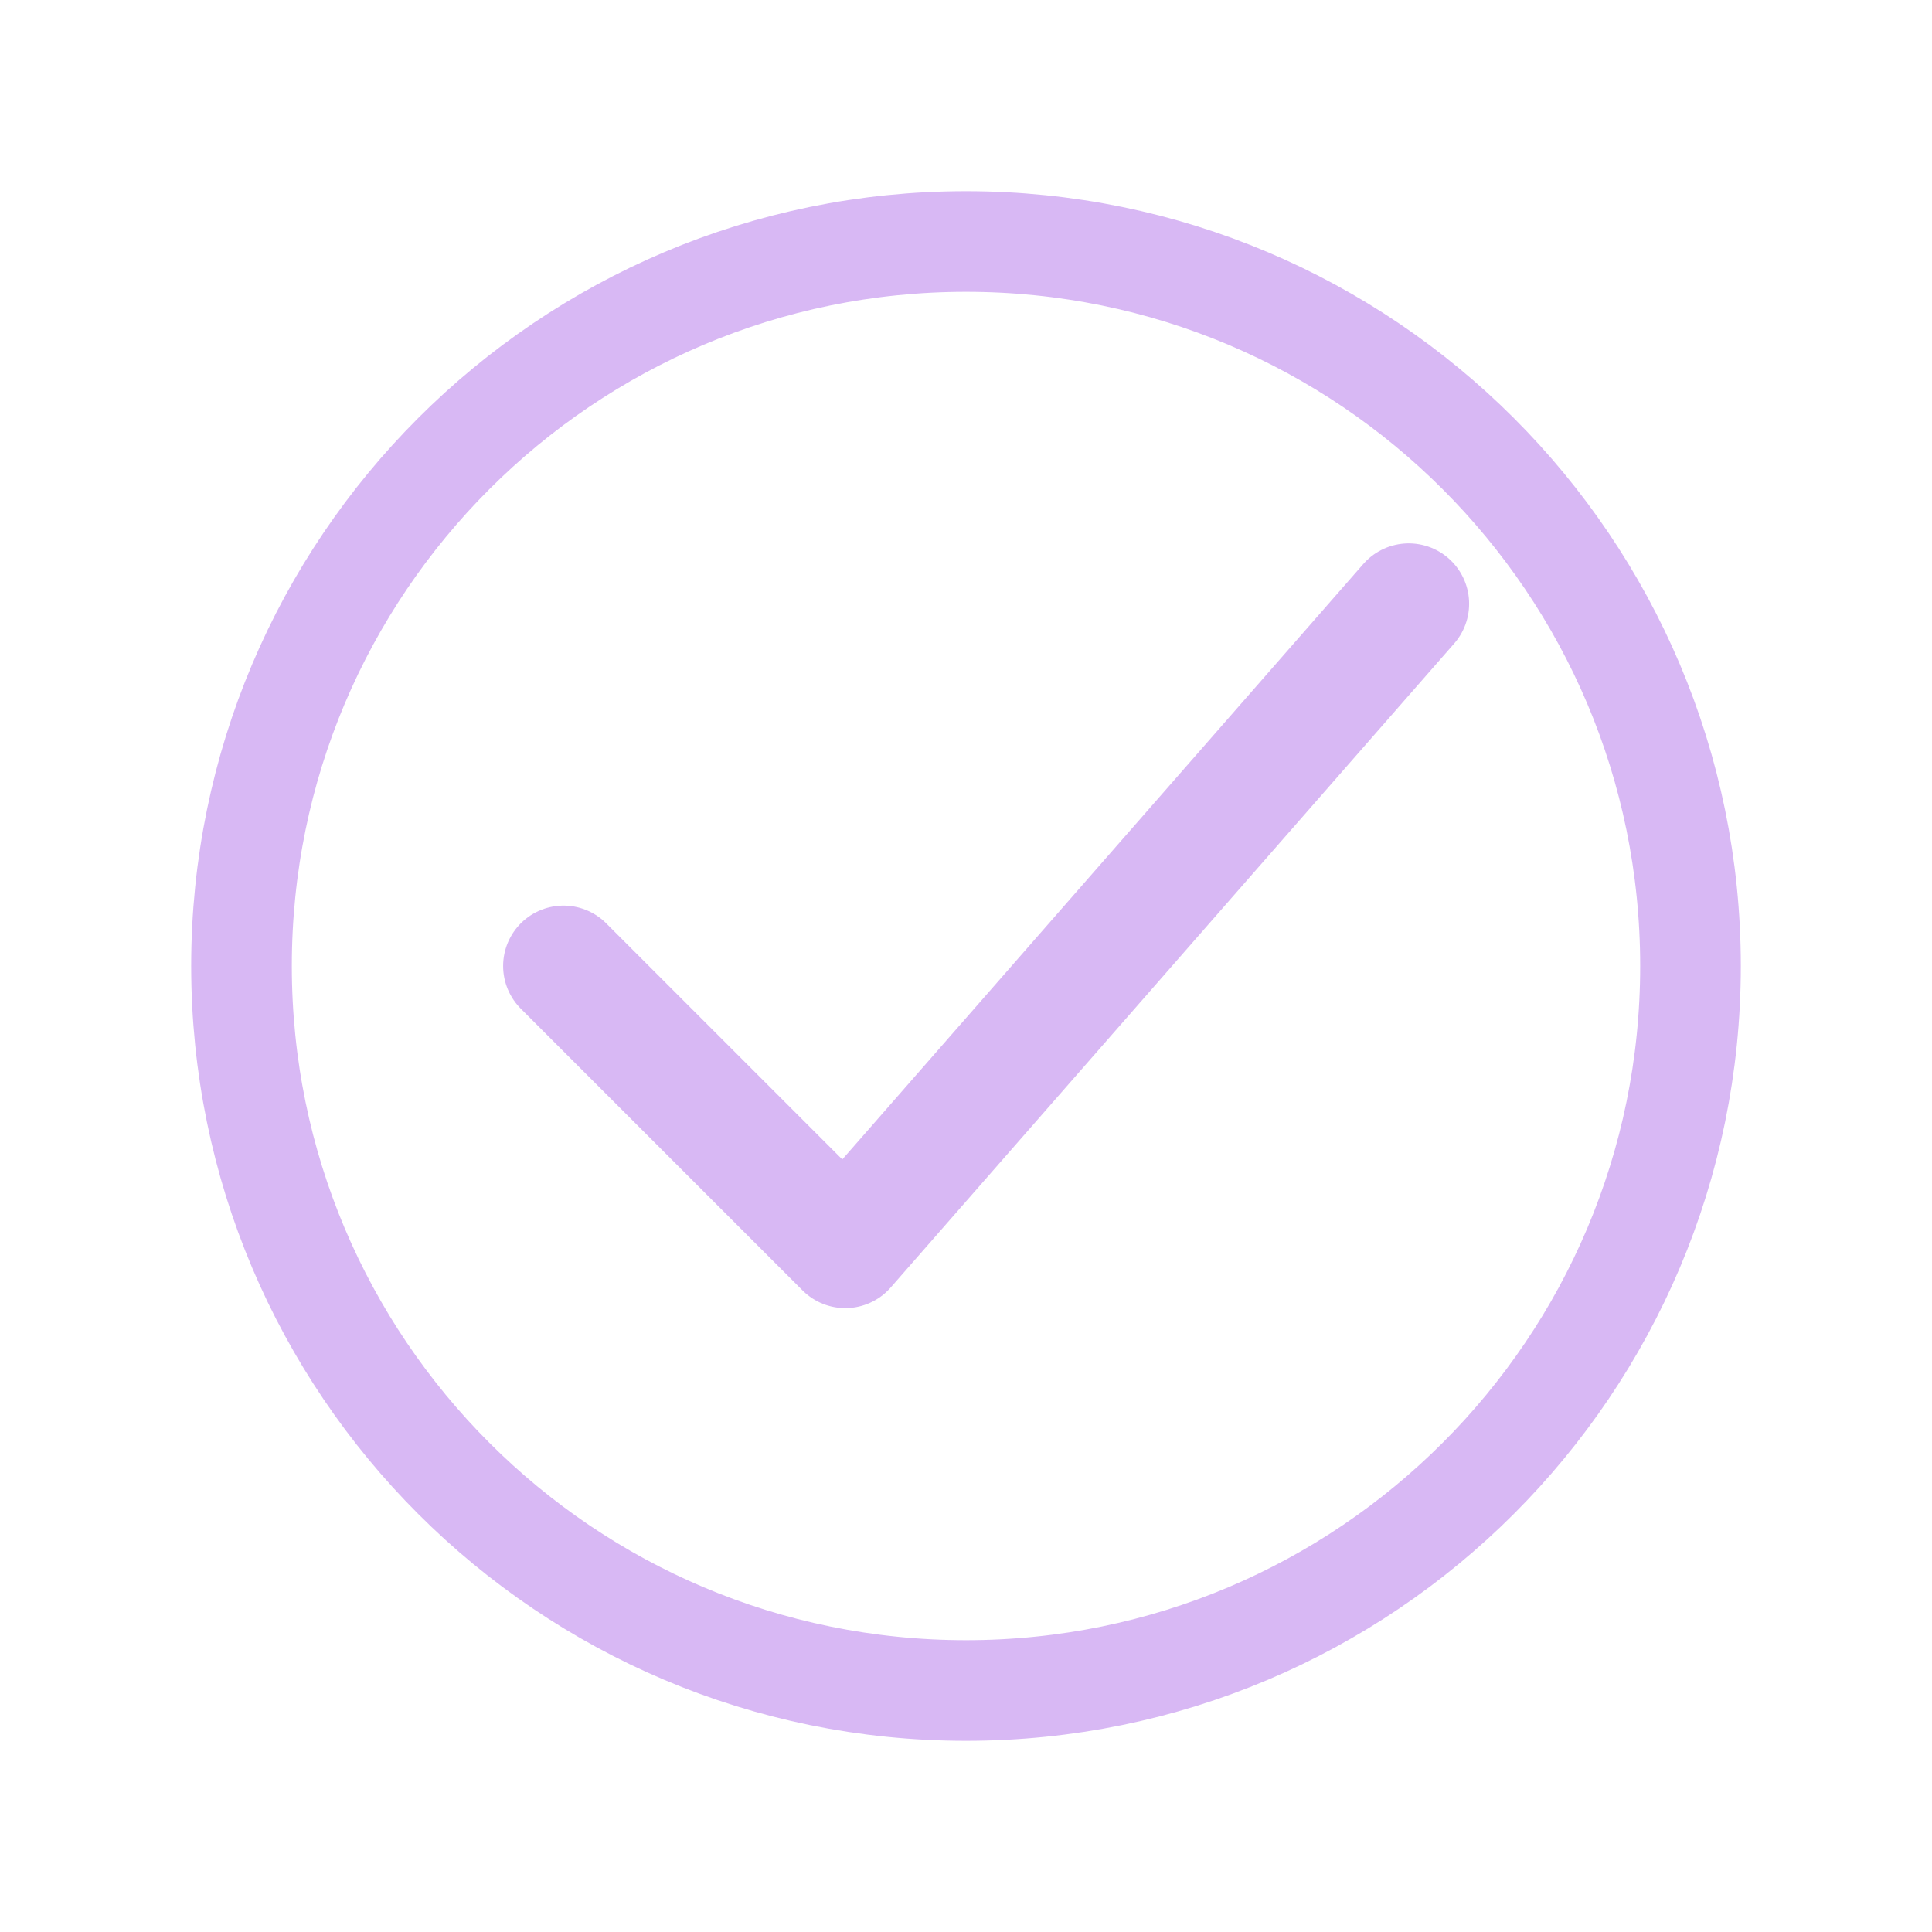
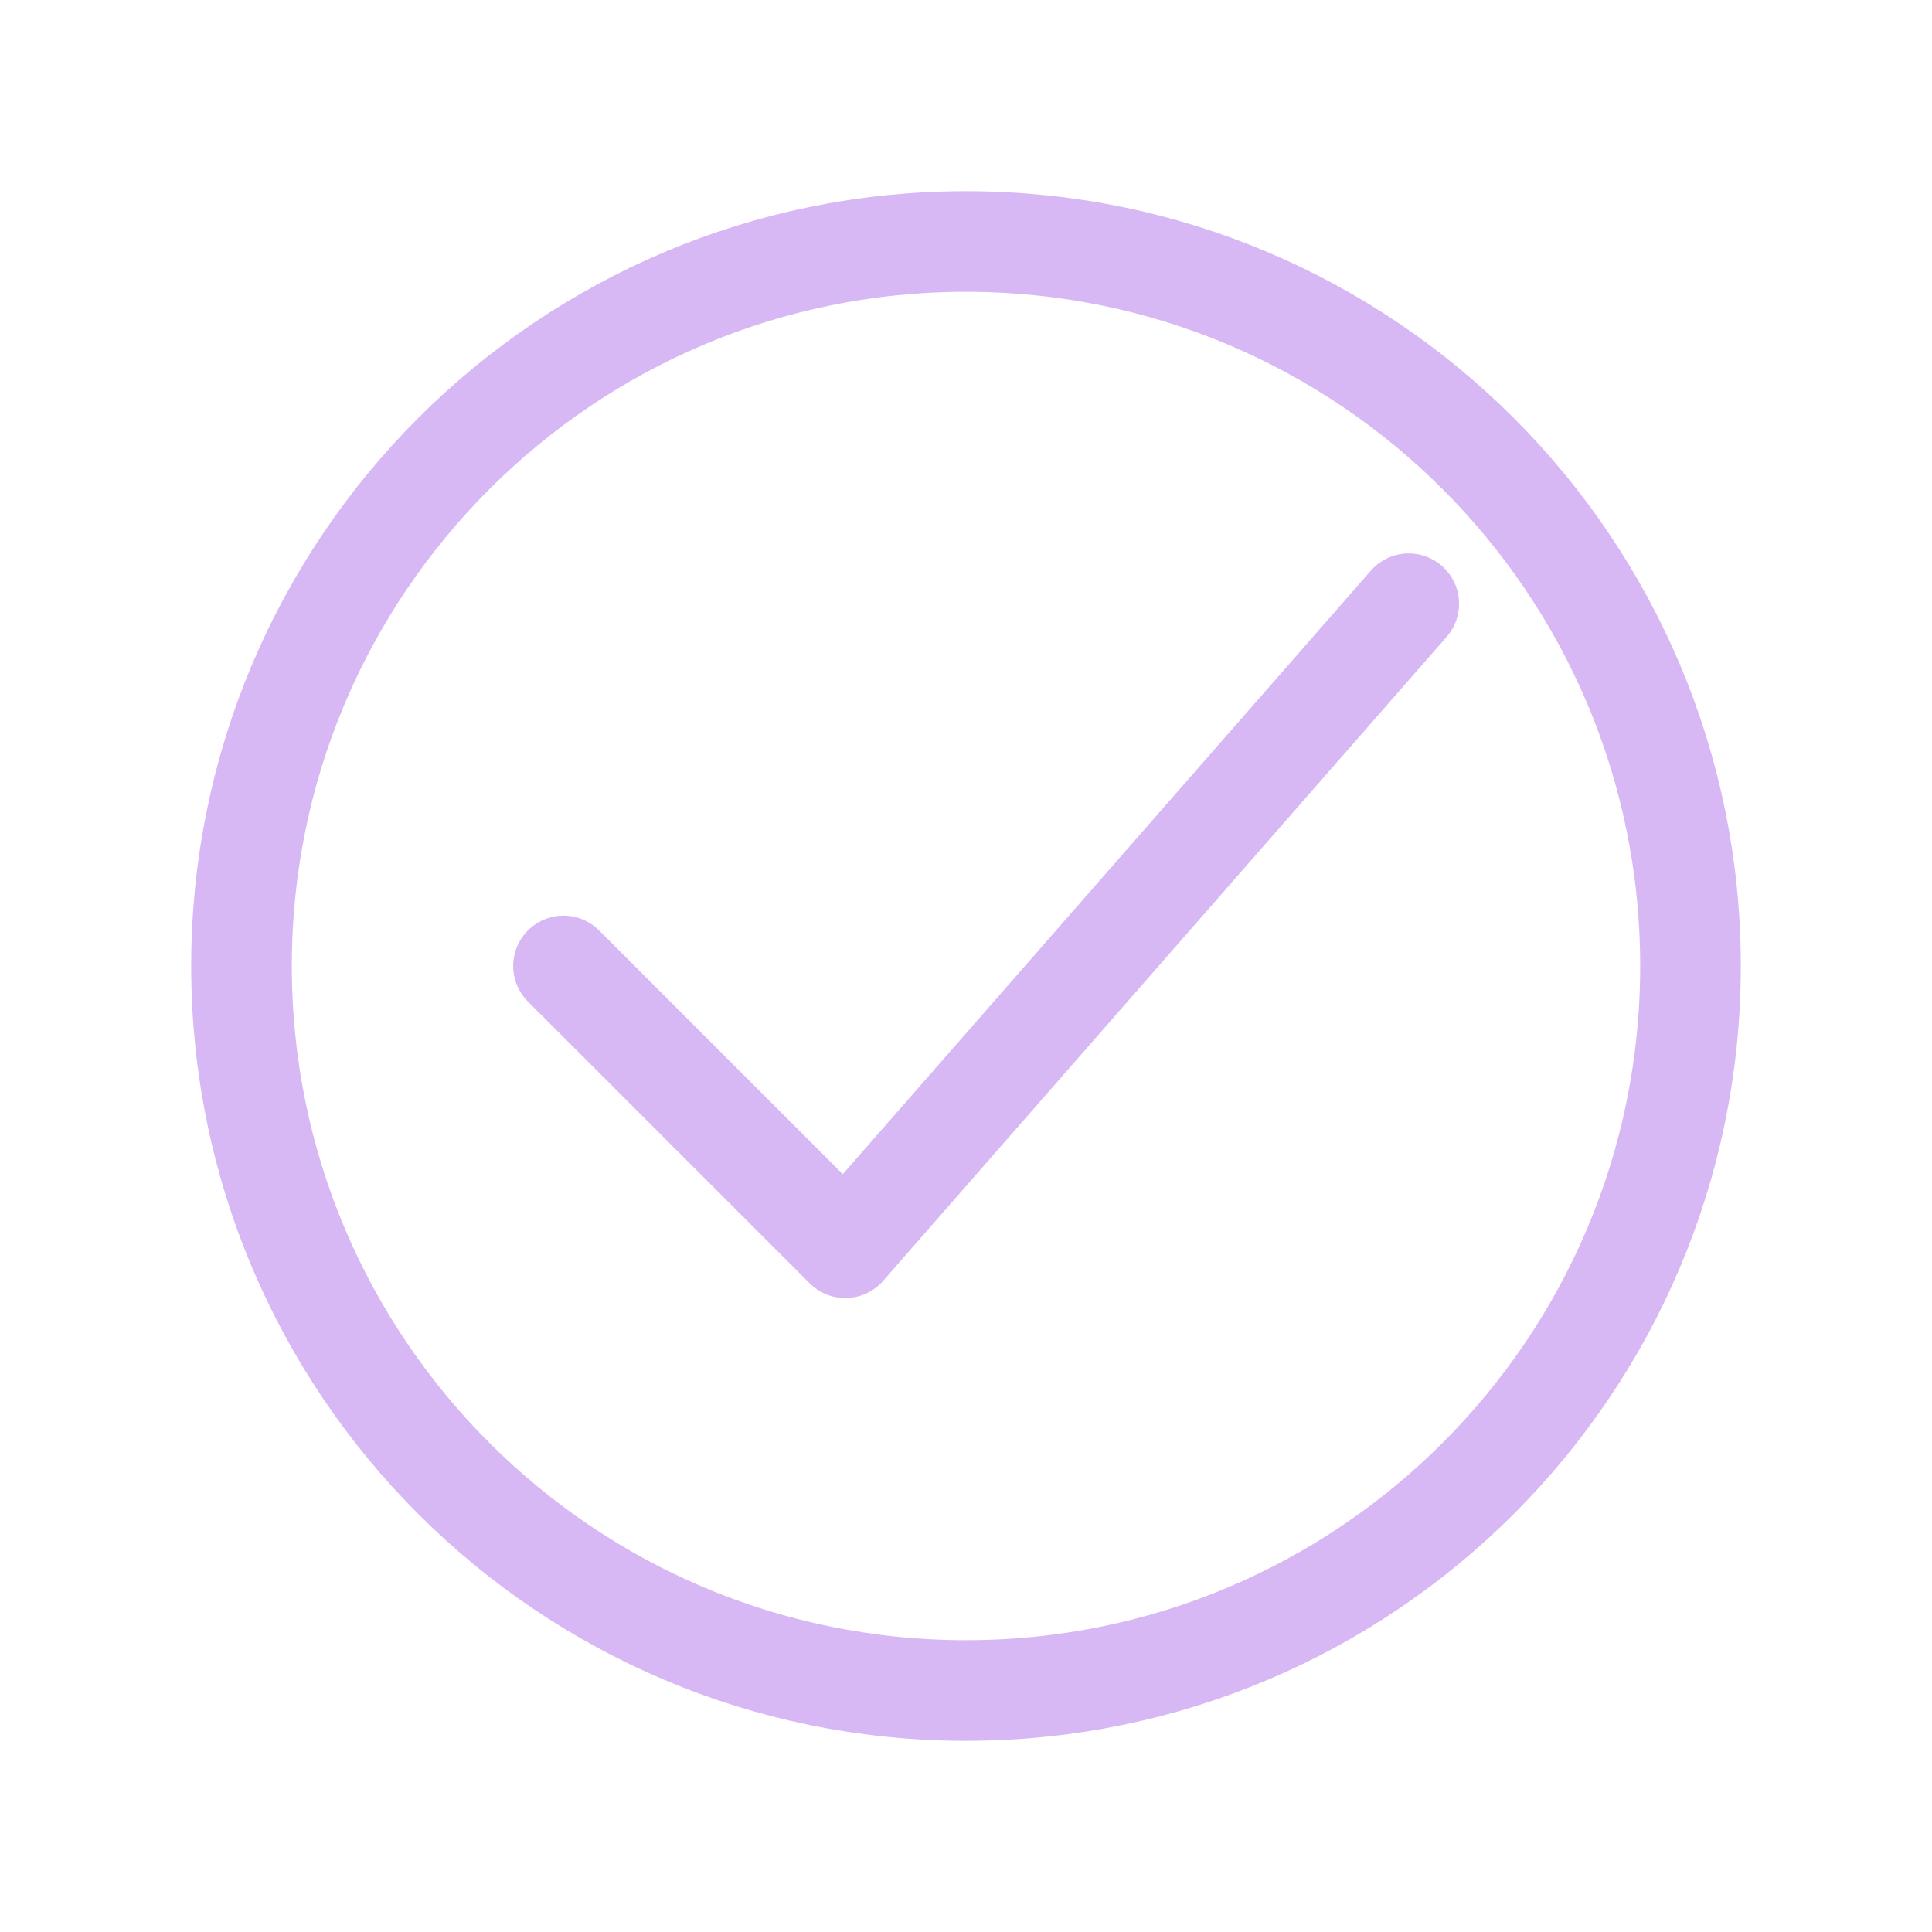
<svg xmlns="http://www.w3.org/2000/svg" width="48" height="48" viewBox="0 0 48 48">
-   <circle cx="24" cy="24" r="18" fill="none" stroke="#d8b8f4" stroke-width="2.5" />
-   <g fill="none" stroke="#d8b8f4" stroke-width="3" stroke-linecap="round" stroke-linejoin="round">
+   <g fill="none" stroke="#d8b8f4" stroke-width="2.5" stroke-linecap="round" stroke-linejoin="round">
+     <circle cx="24" cy="24" r="18" />
    <path d="m14 24 7 7 14-16" />
  </g>
</svg>
